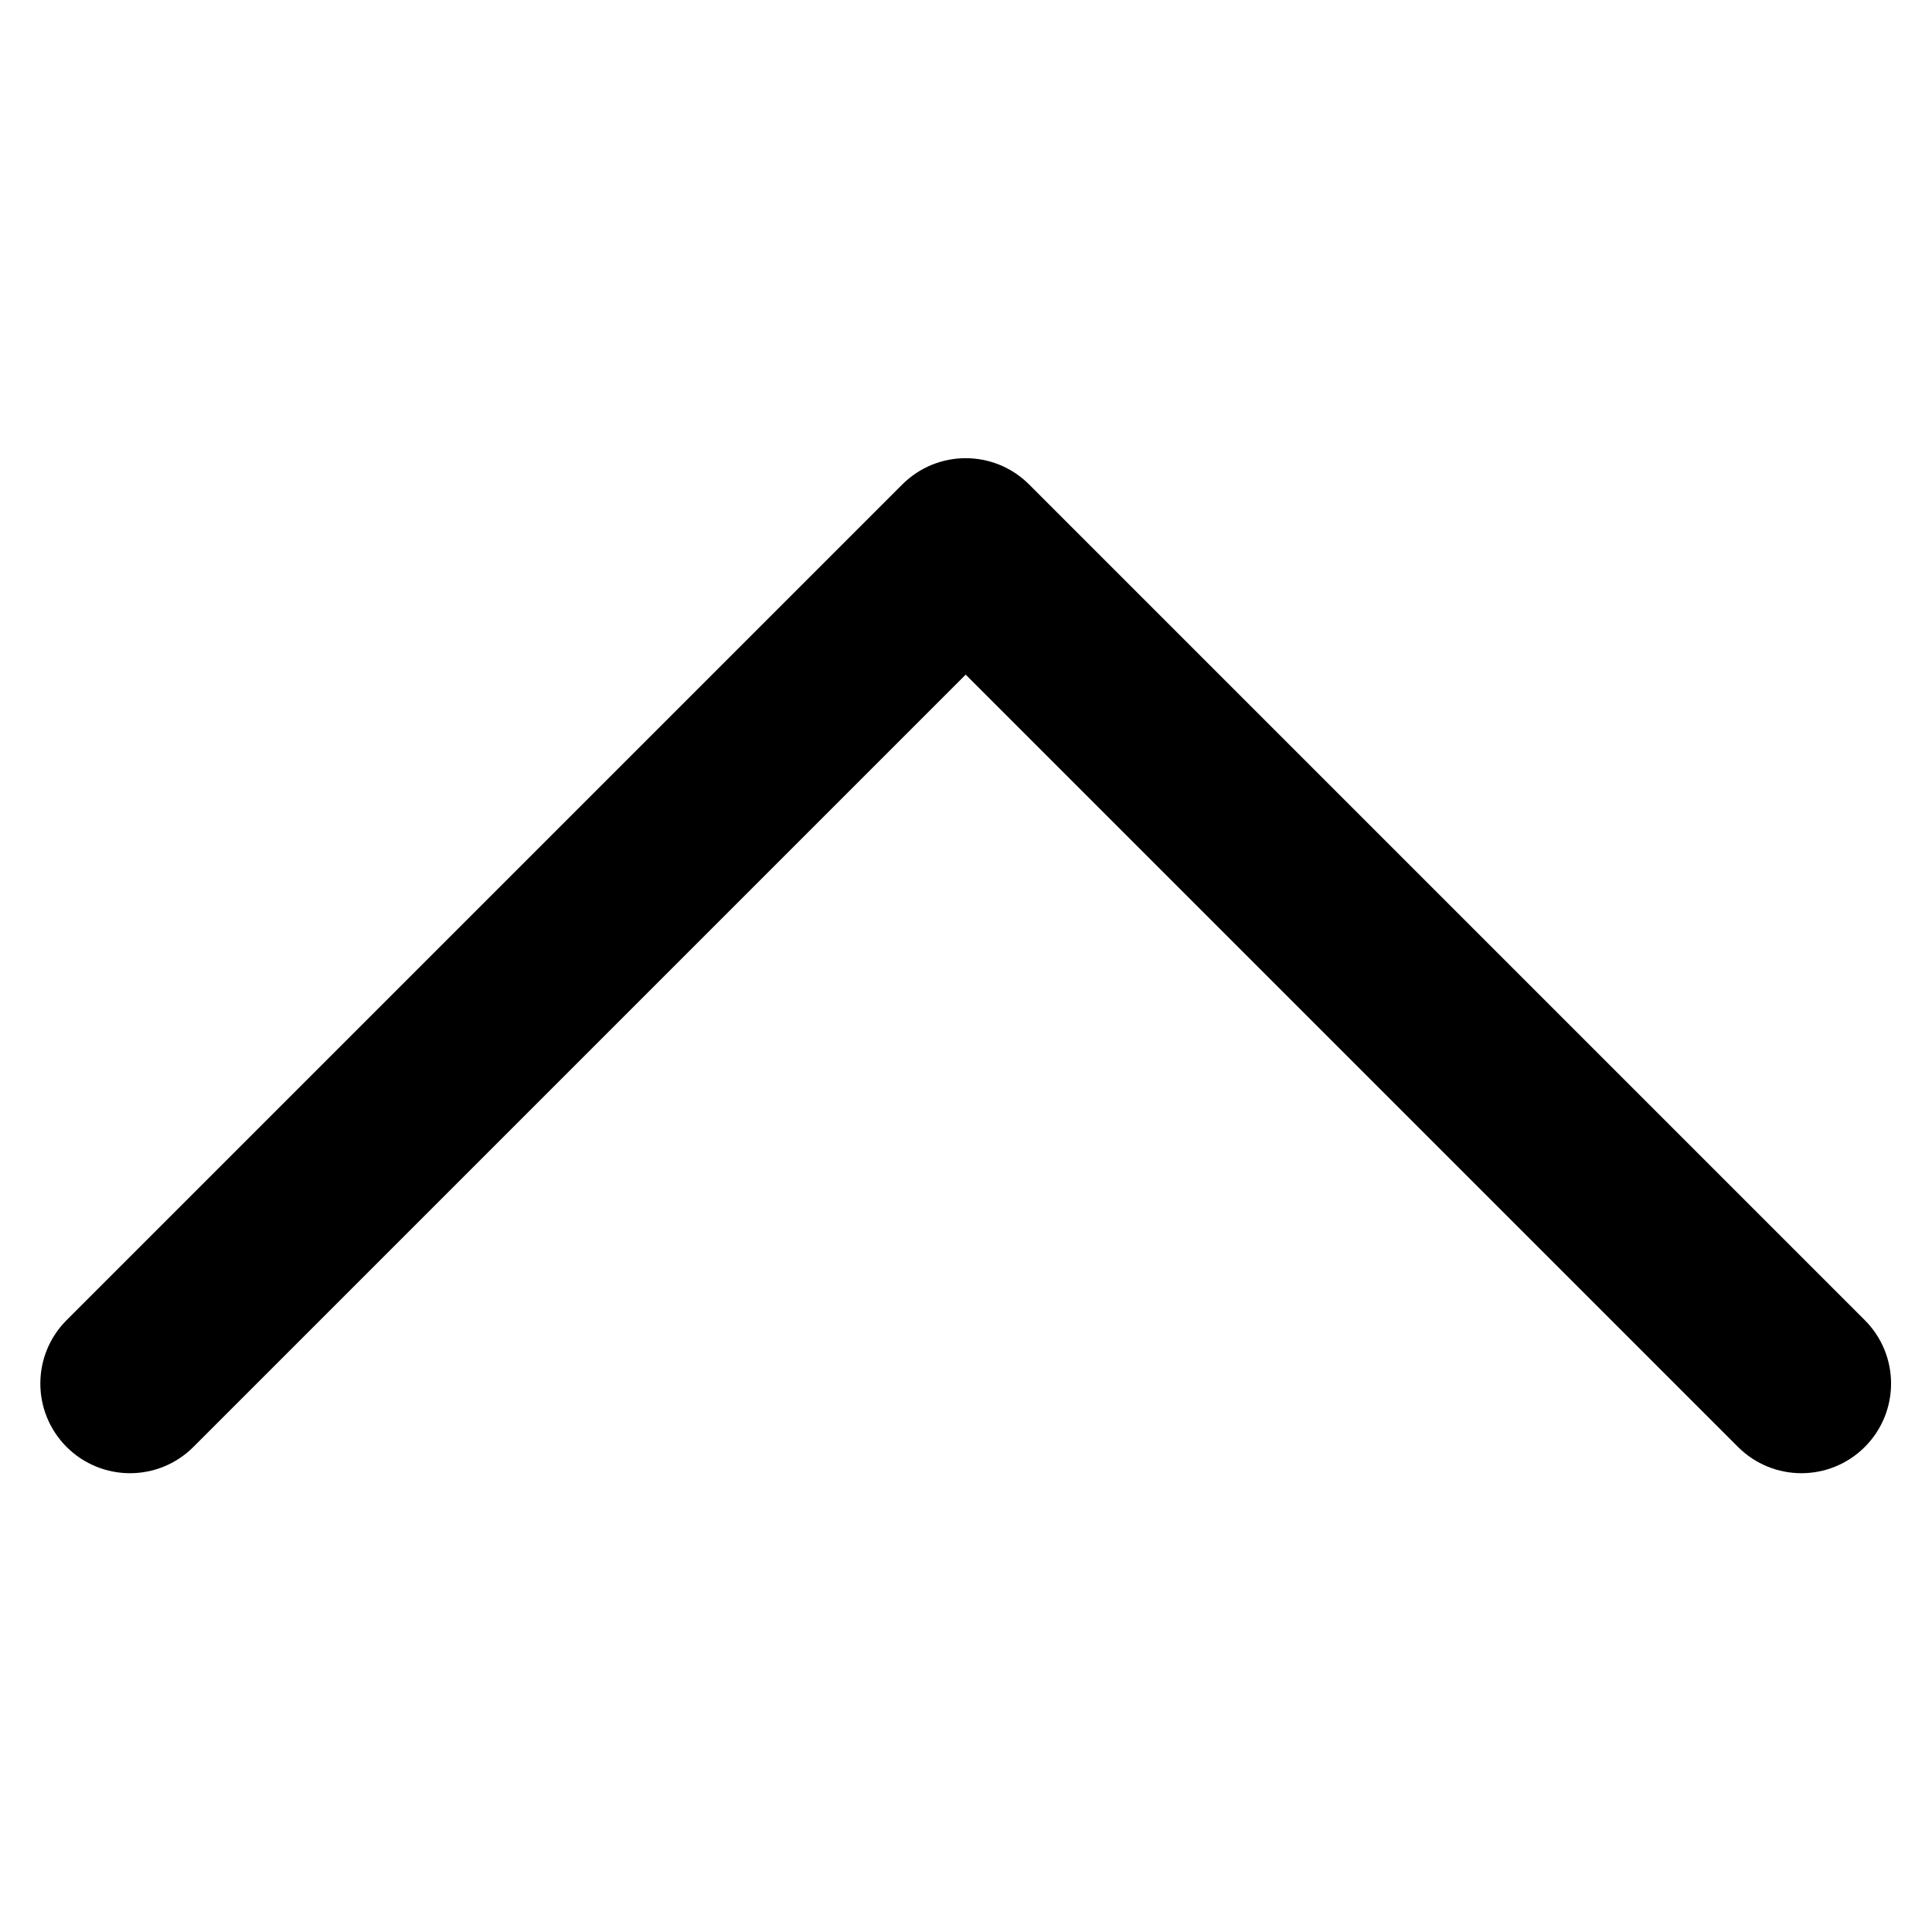
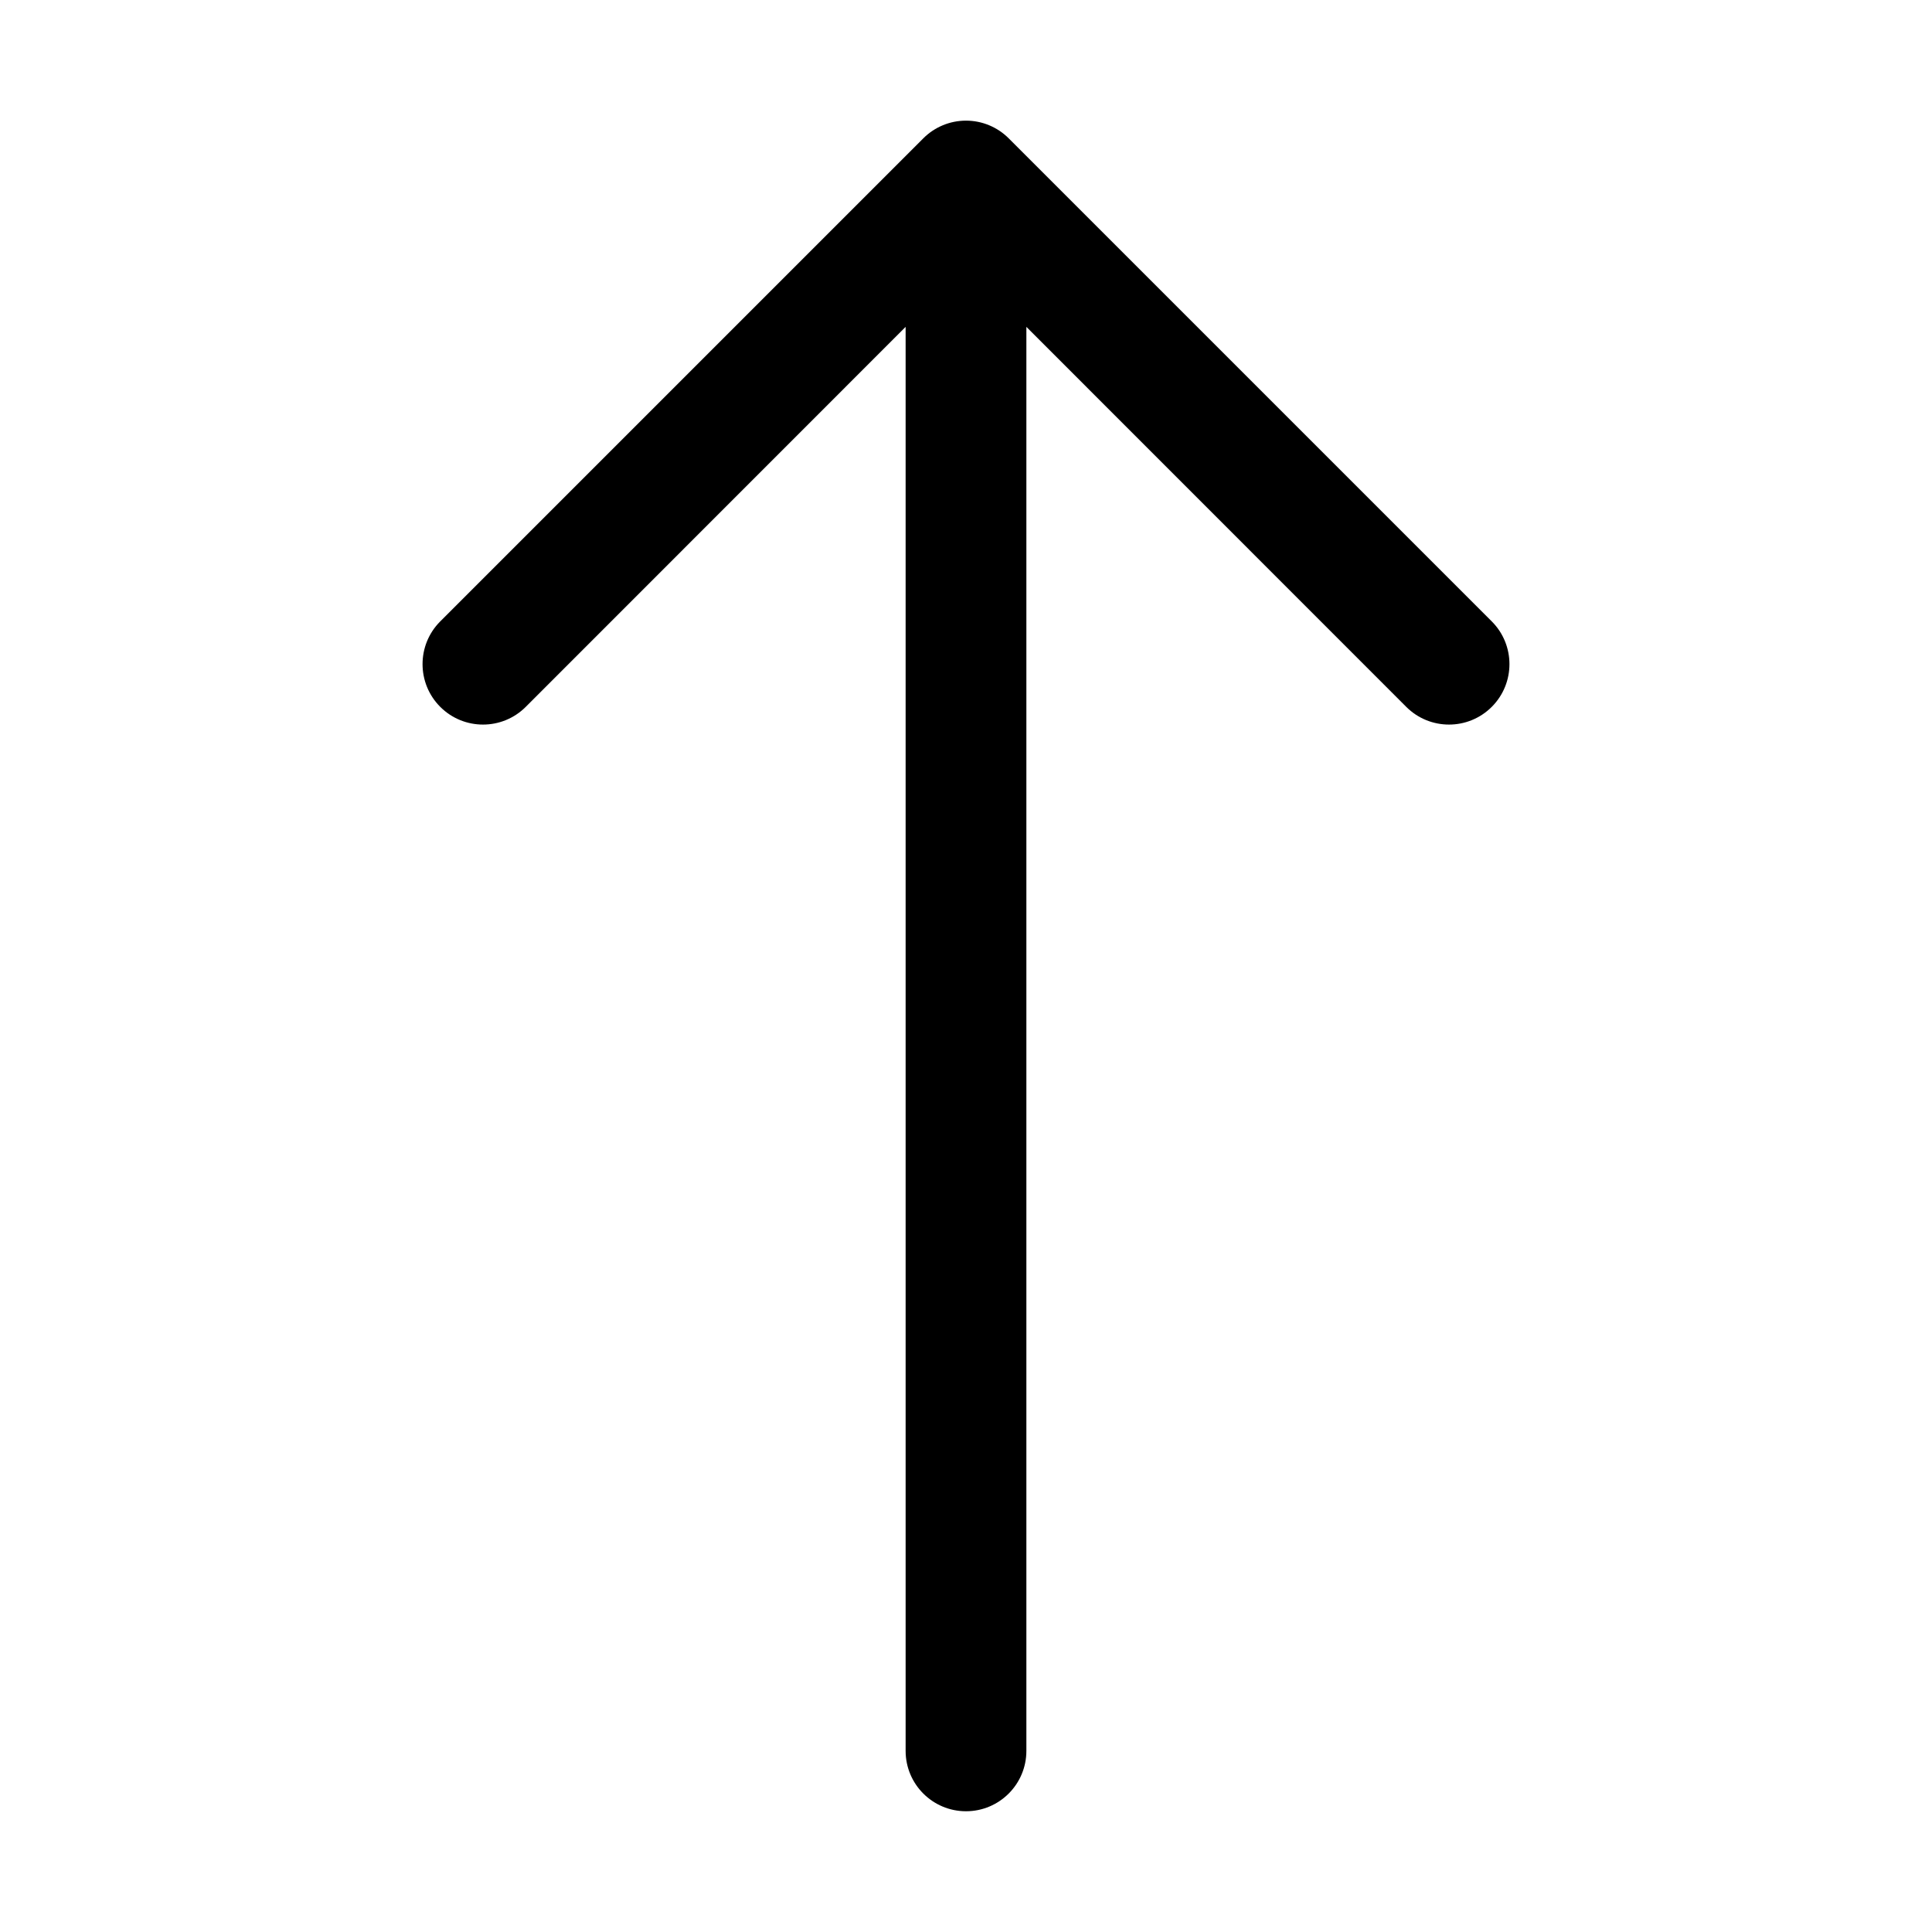
- <svg xmlns="http://www.w3.org/2000/svg" width="100%" height="100%" viewBox="0 0 2134 2134" version="1.1" xml:space="preserve" style="fill-rule:evenodd;clip-rule:evenodd;stroke-linejoin:round;stroke-miterlimit:2;">
-   <path fill="currentColor" d="M1023.16,561.619l-923.077,923.077c-24.038,24.038 -24.038,62.98 0,87.019c24.039,24.038 62.981,24.038 87.019,0l879.568,-879.568l879.567,879.568c24.039,24.038 62.981,24.038 87.019,0c12.02,-12.019 18.029,-27.725 18.029,-43.51c0,-15.785 -6.009,-31.49 -18.029,-43.509l-923.077,-923.077c-24.038,-24.039 -62.98,-24.039 -87.019,0Z" style="fill-rule:nonzero;stroke:currentColor;stroke-width:75px;" />
+ <svg xmlns="http://www.w3.org/2000/svg" width="16" height="16" fill="currentColor" class="bi bi-arrow-up" viewBox="0 0 16 16">
+   <path fill-rule="evenodd" d="M8 15a.5.5 0 0 0 .5-.5V2.707l3.146 3.147a.5.5 0 0 0 .708-.708l-4-4a.5.5 0 0 0-.708 0l-4 4a.5.5 0 1 0 .708.708L7.5 2.707V14.5a.5.5 0 0 0 .5.5z" />
</svg>
